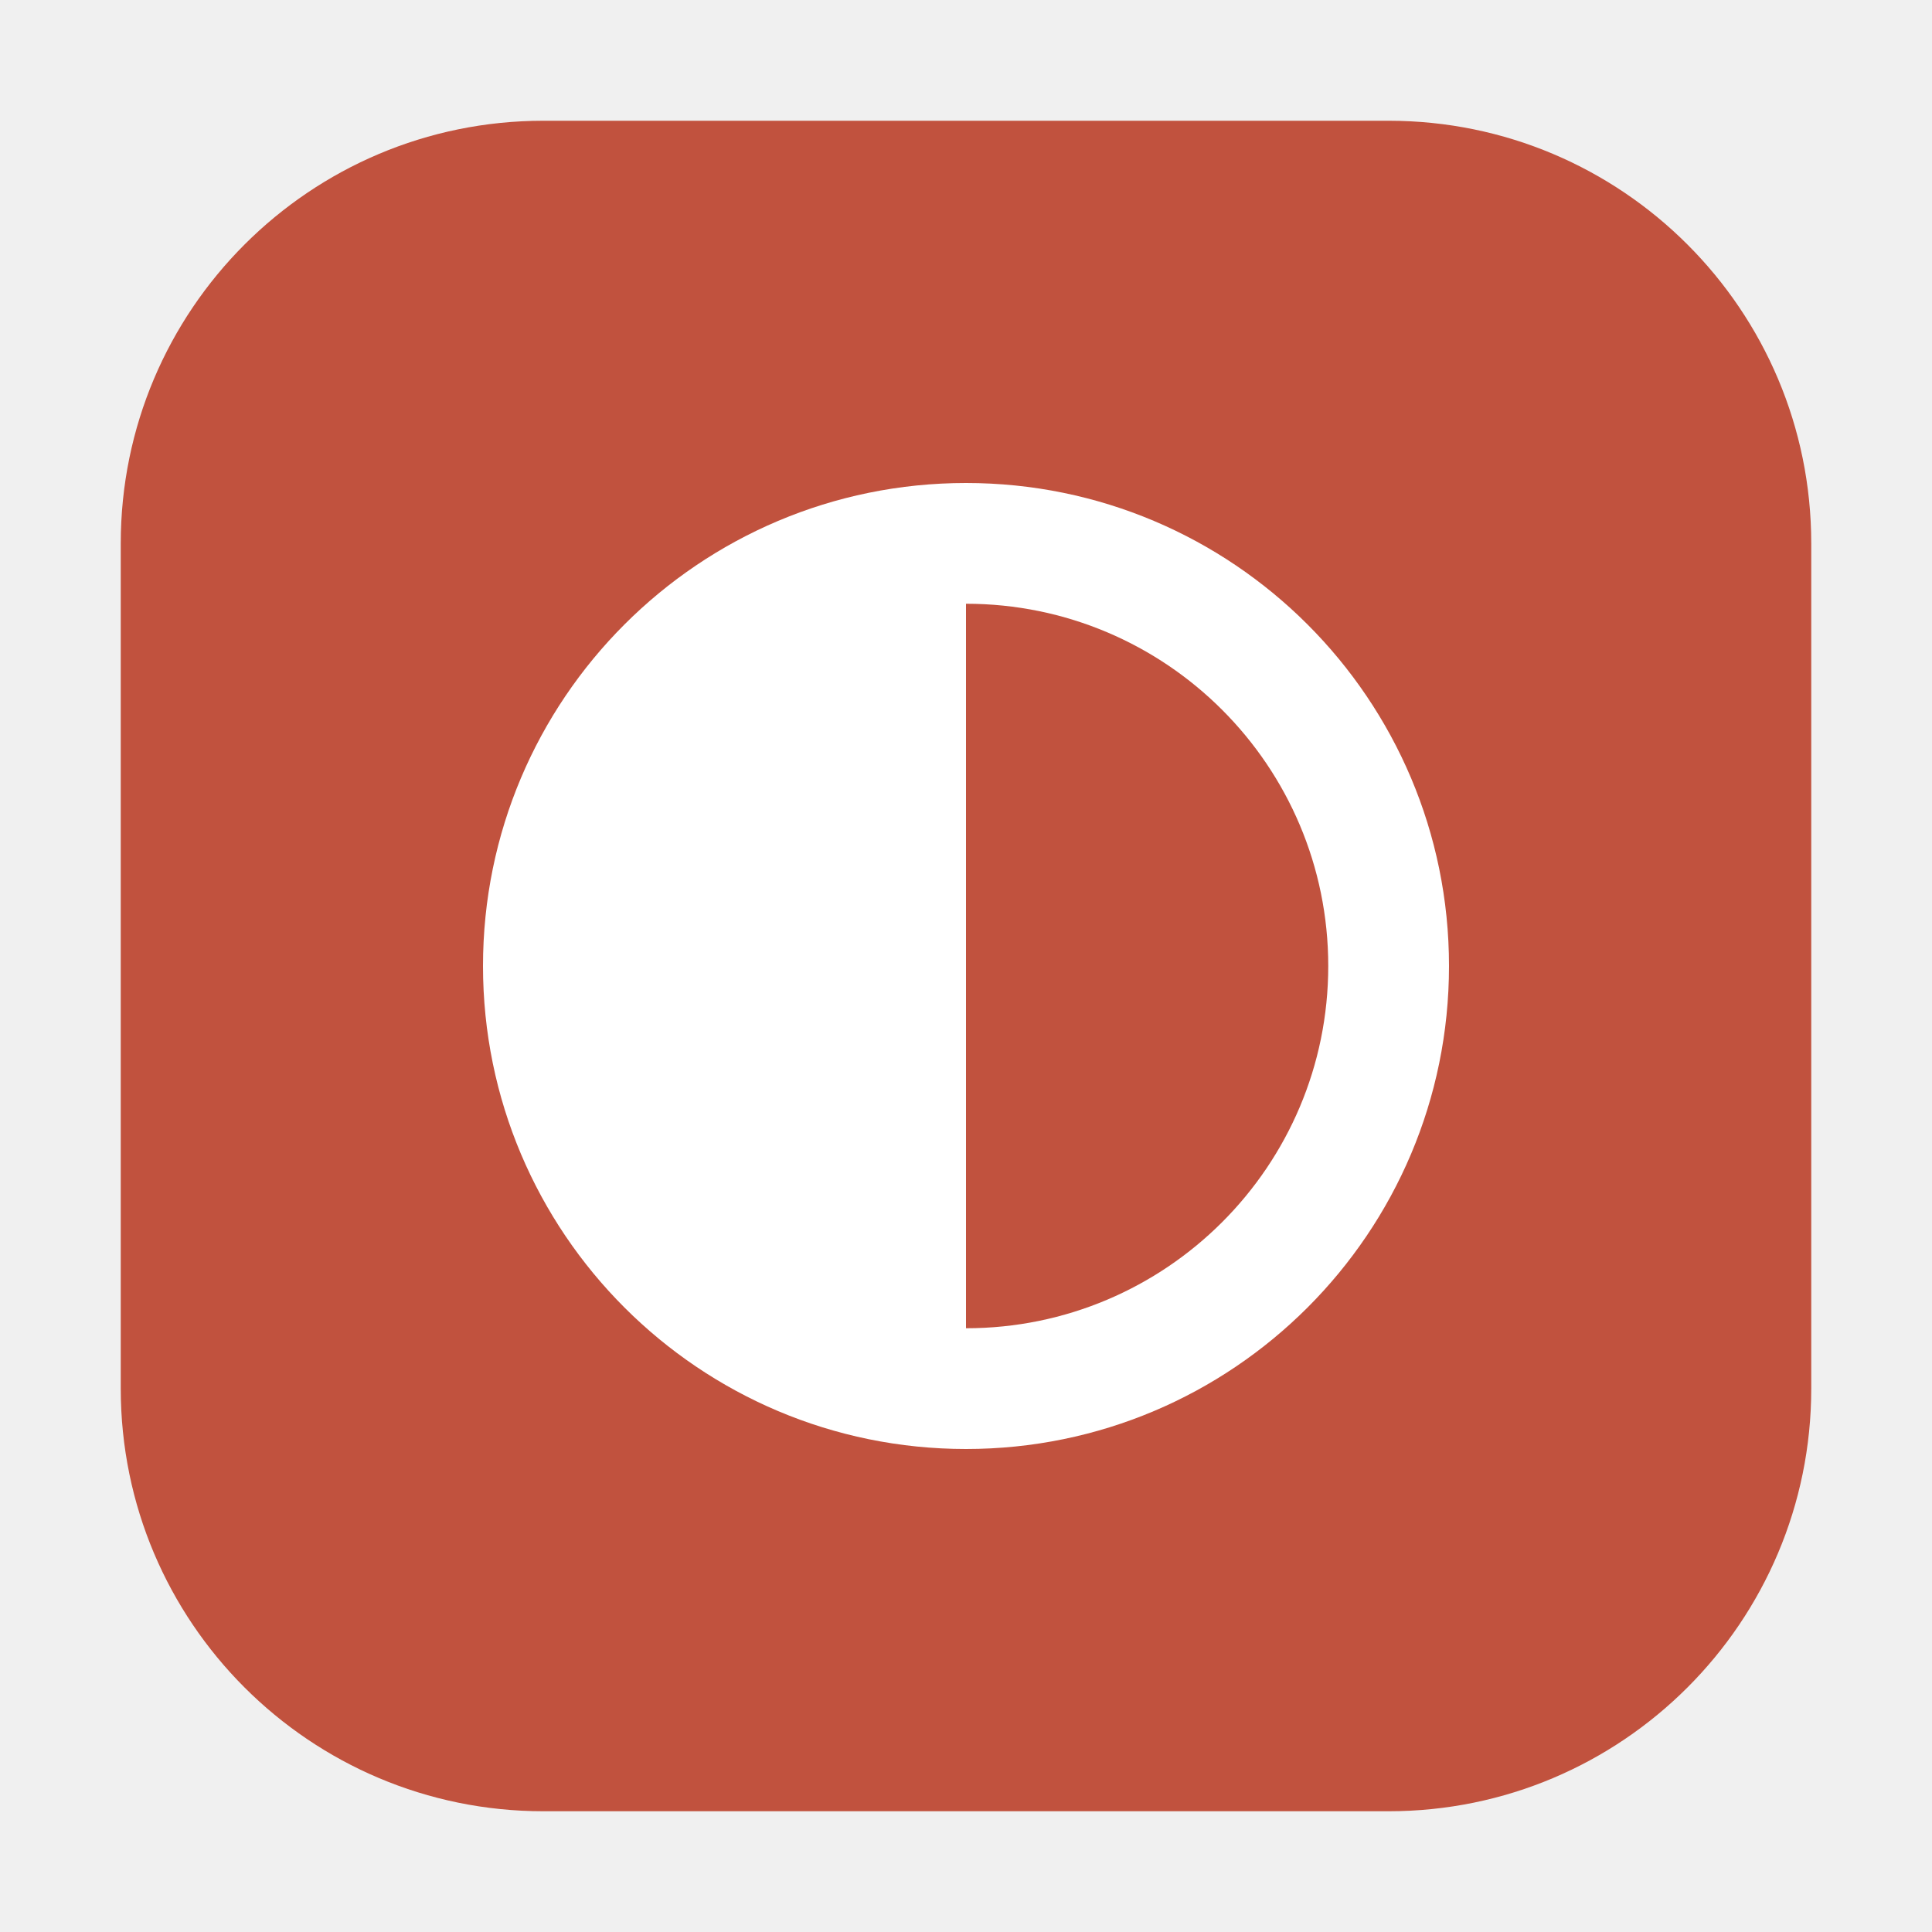
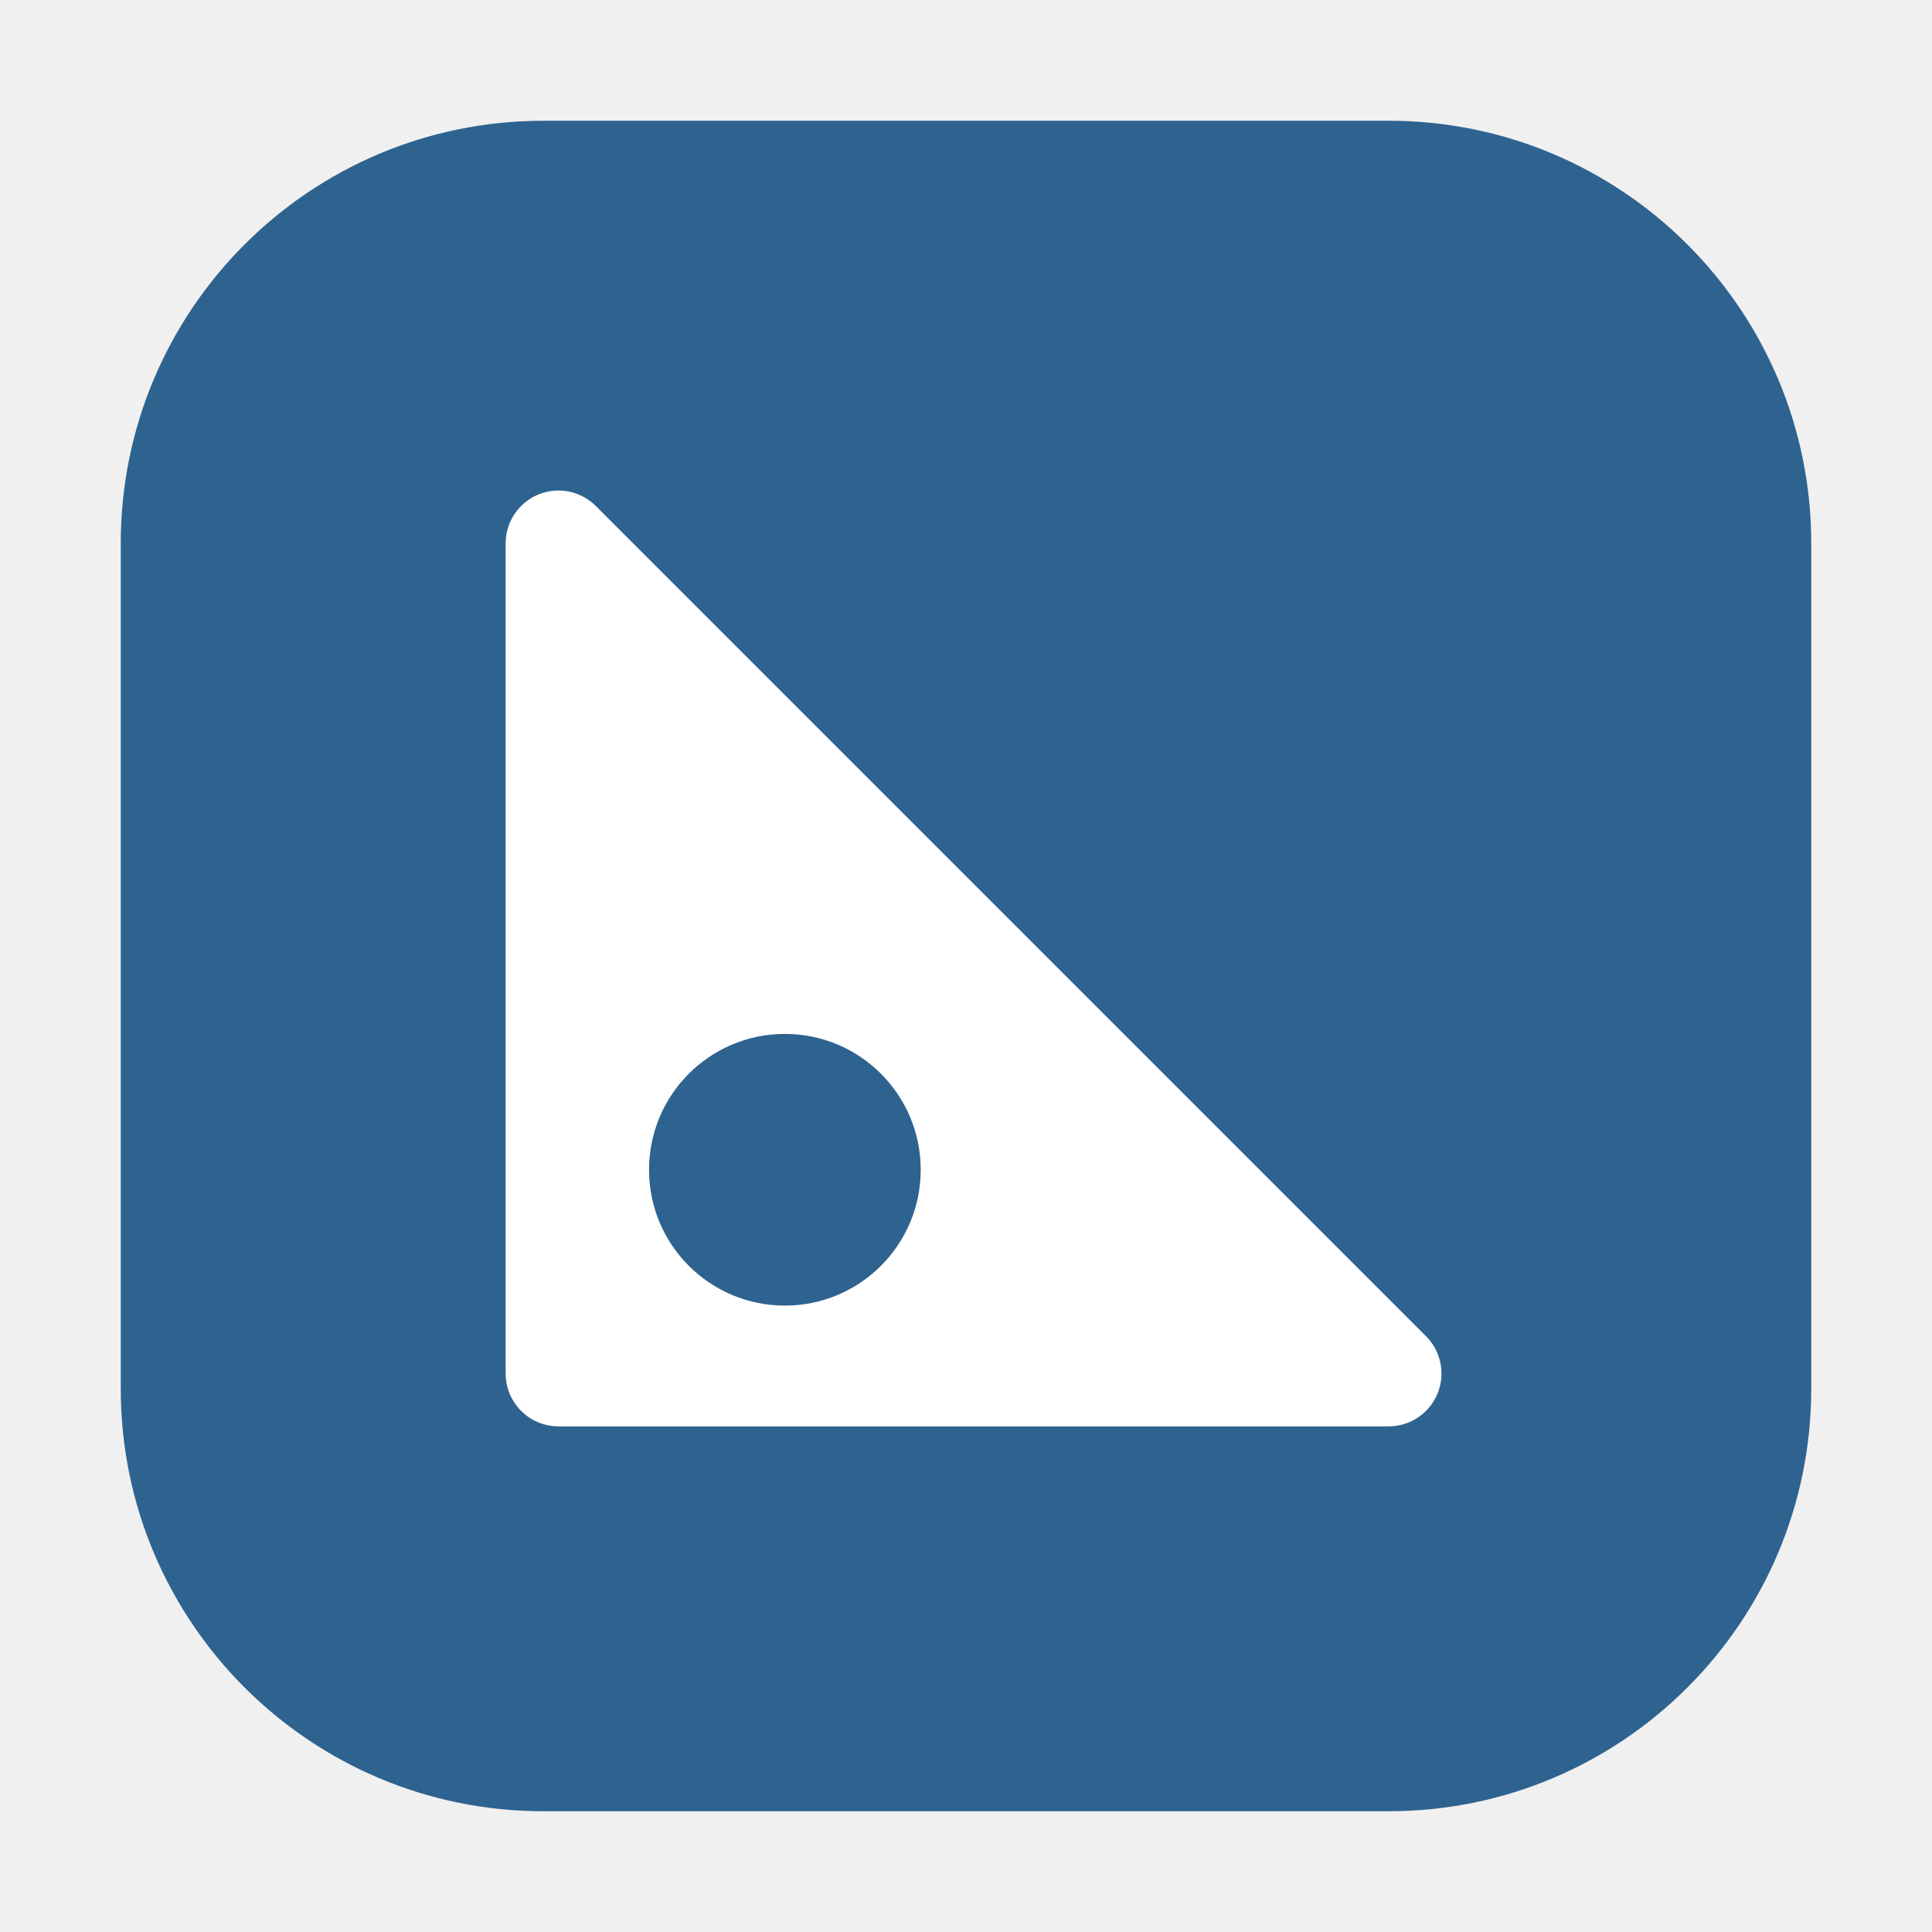
<svg xmlns="http://www.w3.org/2000/svg" viewBox="0 0 1024 1024" role="img" aria-label="工作台助手">
-   <rect x="64" y="64" width="896" height="896" rx="224" fill="#C1523E" />
-   <circle cx="512" cy="512" r="256" fill="#FFFFFF" />
-   <path d="M512 320A192 192 0 0 1 512 704Z" fill="#C1523E" />
+   <rect x="64" y="64" width="896" height="896" rx="224" fill="#2E6390" />
+   <path d="M296 288 L296 728 L736 728 Z" fill="#FFFFFF" stroke="#FFFFFF" stroke-width="56" stroke-linejoin="round" />
+   <circle cx="416" cy="620" r="72" fill="#2E6390" />
</svg>
